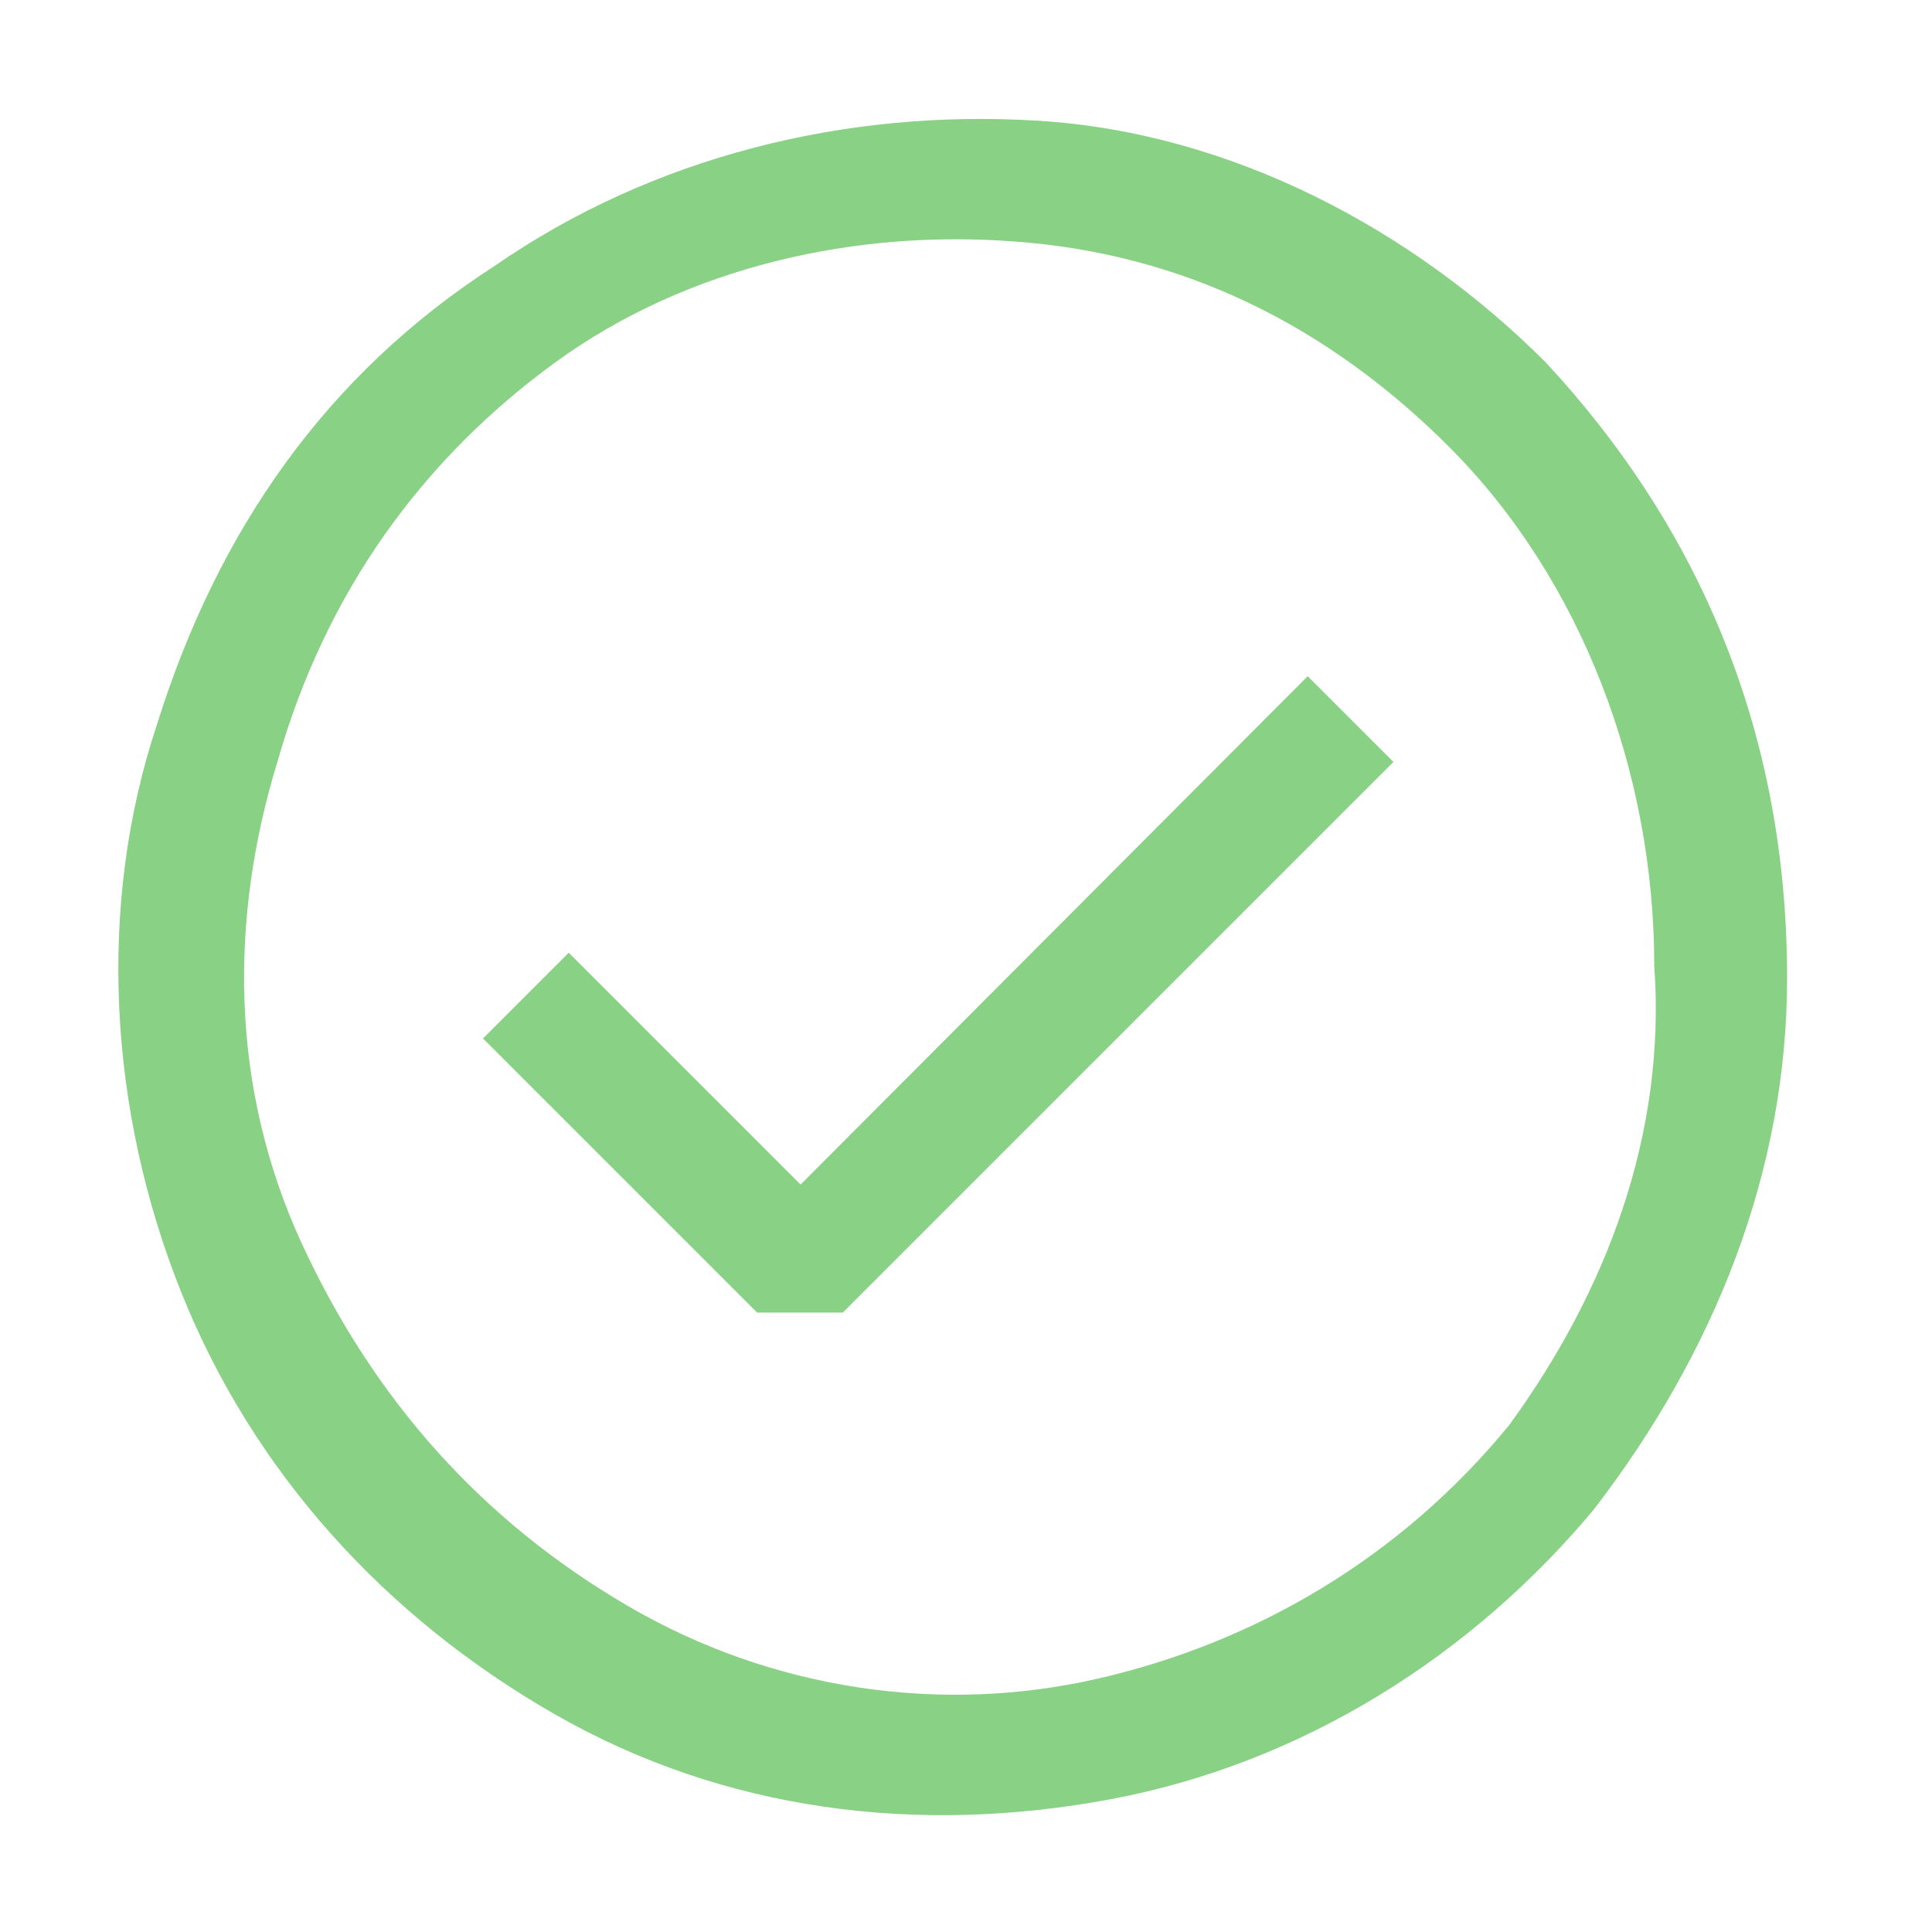
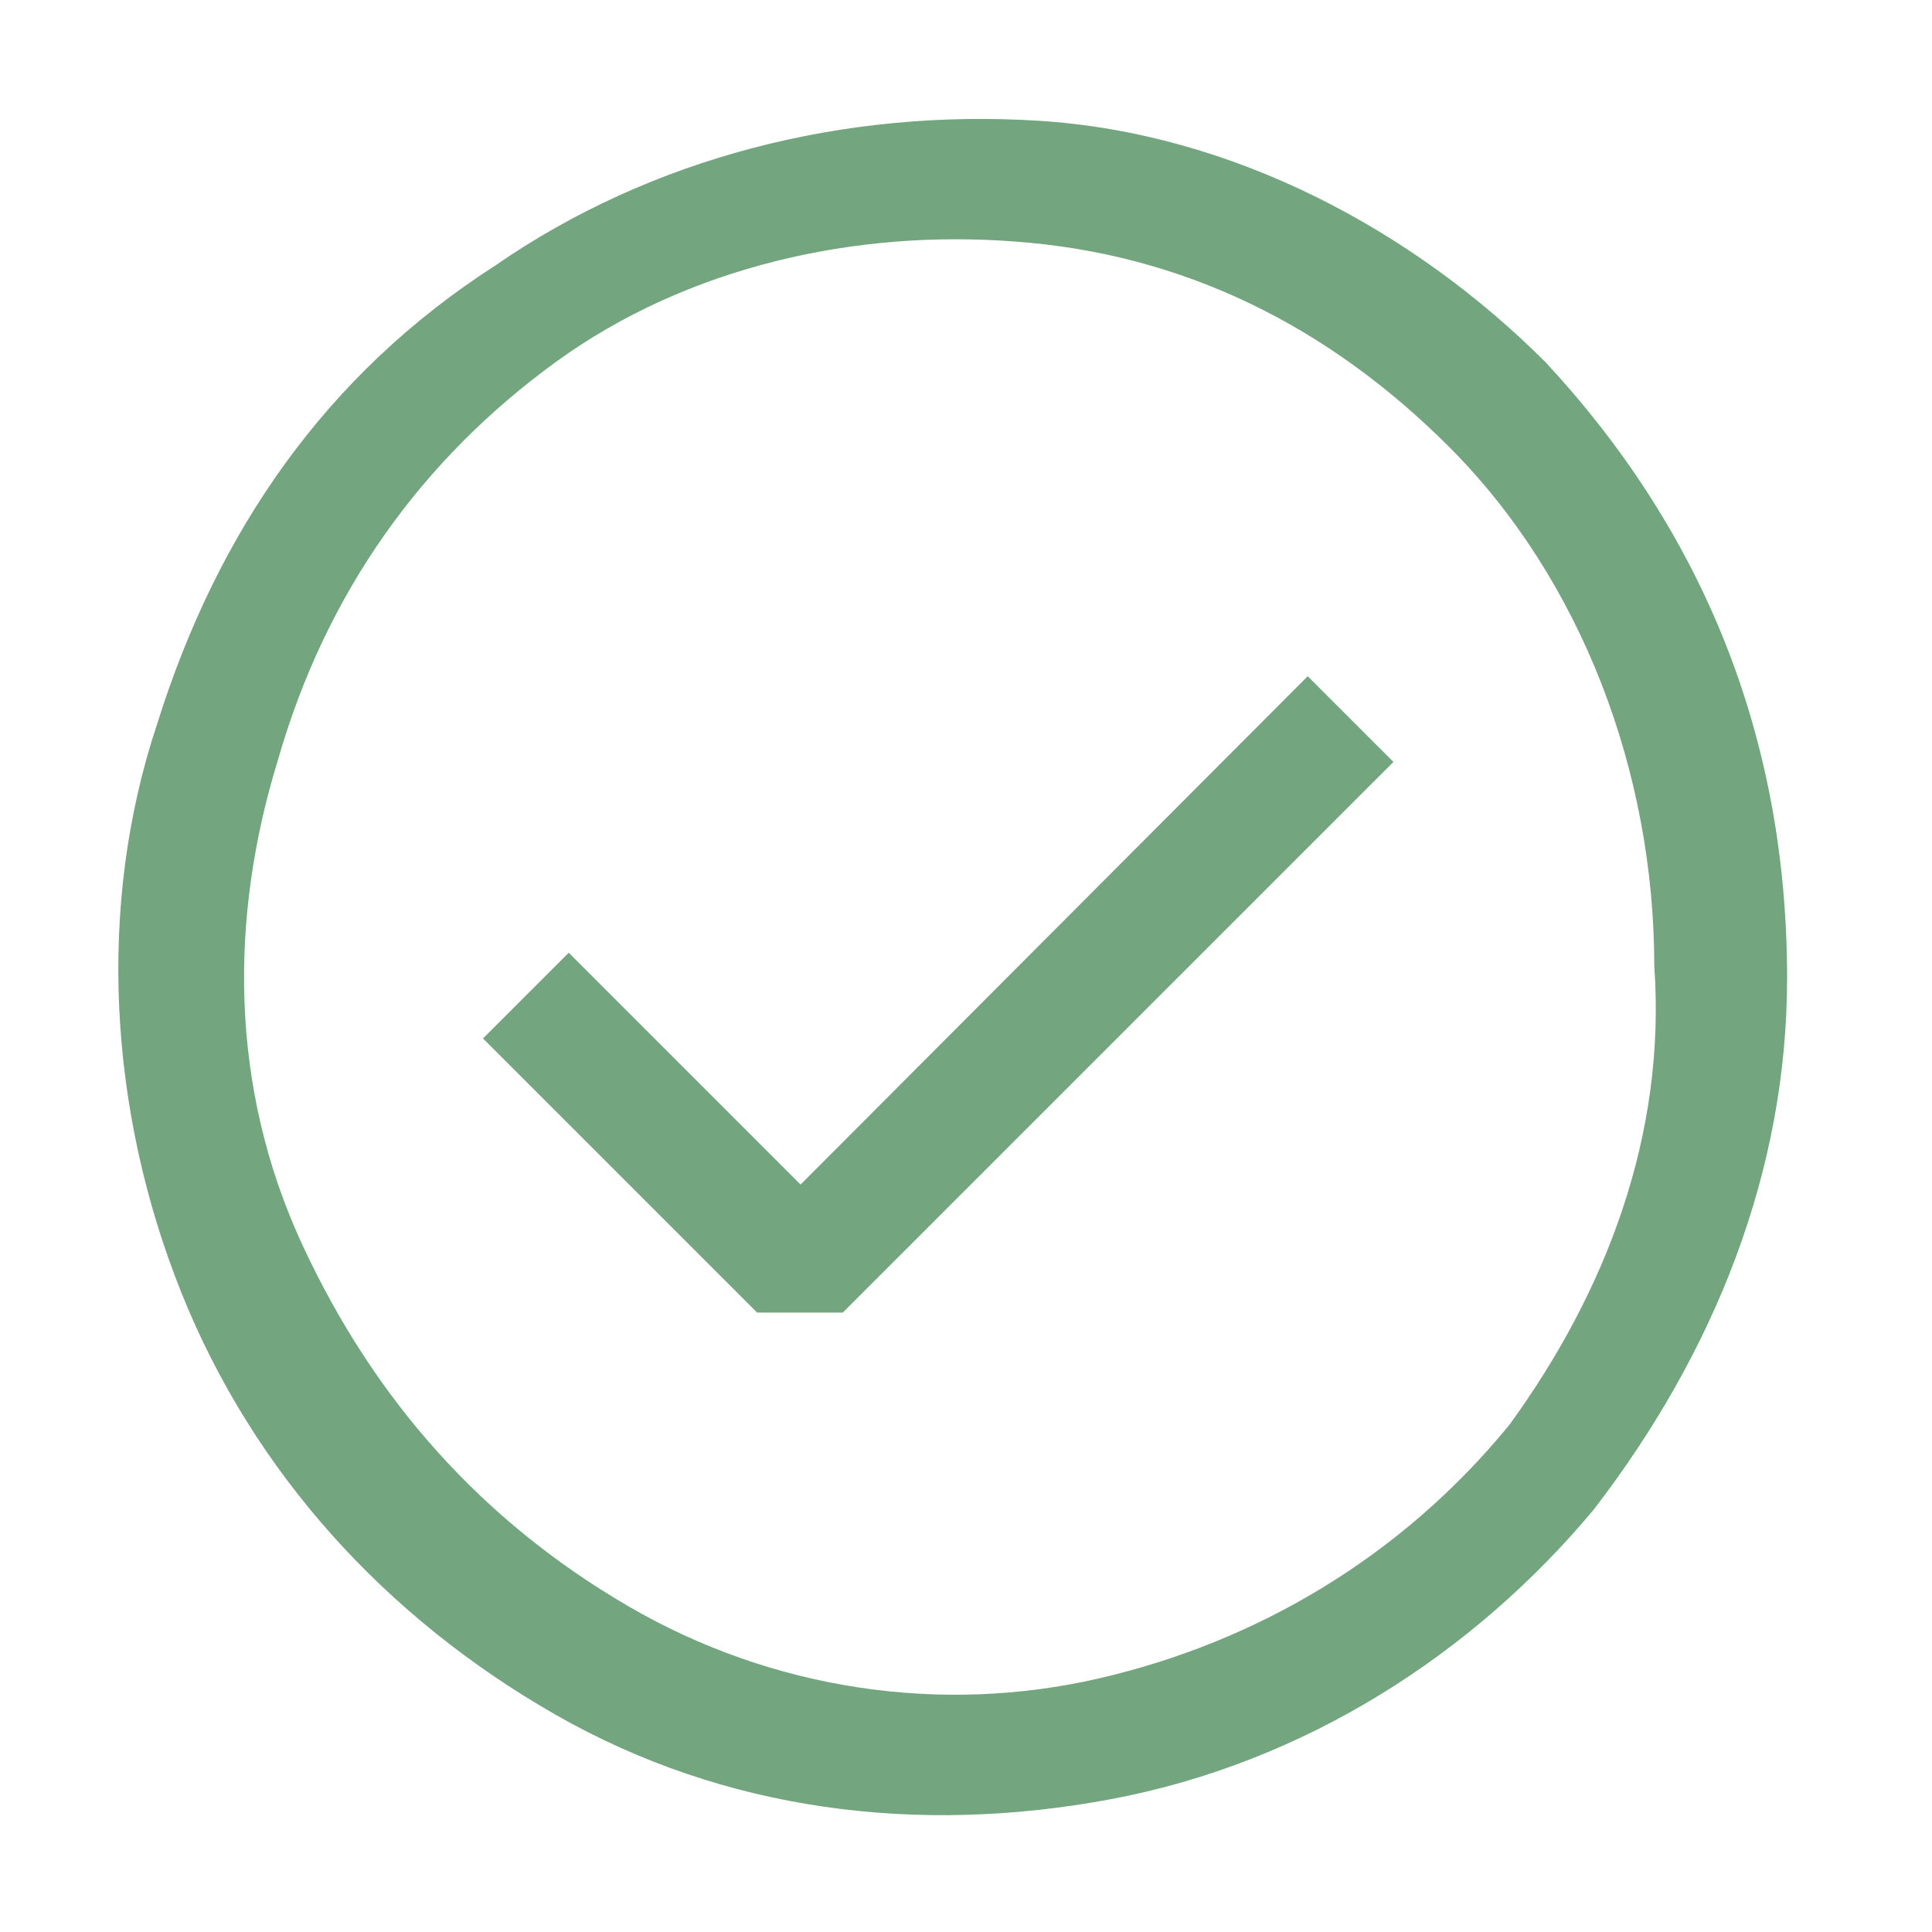
<svg xmlns="http://www.w3.org/2000/svg" width="16" height="16" viewBox="0 0 16 16" fill="none">
-   <path d="M6.27 10.87H6.98L11.54 6.31L10.83 5.6L6.63 9.81L4.71 7.89L4 8.6L6.27 10.87Z" fill="#89D185" />
-   <path fill-rule="evenodd" clip-rule="evenodd" d="M8.6 1C10.2 1.1 11.7 1.9 12.8 3C14.1 4.4 14.8 6.1 14.8 8.1C14.8 9.7 14.2 11.2 13.2 12.5C12.2 13.7 10.8 14.6 9.2 14.9C7.6 15.2 6 15 4.6 14.2C3.2 13.4 2.1 12.2 1.5 10.7C0.9 9.2 0.8 7.5 1.3 6C1.8 4.4 2.7 3.1 4.1 2.2C5.4 1.3 7 0.9 8.6 1ZM9.1 13.9C10.4 13.6 11.6 12.9 12.5 11.8C13.3 10.7 13.8 9.4 13.7 8C13.7 6.4 13.1 4.8 12 3.7C11 2.7 9.8 2.1 8.4 2C7.1 1.9 5.7 2.2 4.6 3C3.5 3.8 2.7 4.9 2.3 6.3C1.9 7.6 1.9 9 2.5 10.3C3.1 11.6 4 12.6 5.2 13.3C6.4 14 7.8 14.2 9.1 13.9Z" fill="#89D185" />
+   <path d="M6.27 10.87H6.98L11.54 6.31L10.83 5.6L6.63 9.81L4.71 7.89L4 8.6L6.27 10.87Z" fill="#73A57F" />
+   <path fill-rule="evenodd" clip-rule="evenodd" d="M8.6 1C10.2 1.1 11.7 1.9 12.8 3C14.1 4.4 14.8 6.1 14.8 8.1C14.8 9.7 14.2 11.2 13.2 12.5C12.2 13.7 10.8 14.6 9.2 14.9C7.6 15.2 6 15 4.6 14.2C3.2 13.4 2.1 12.2 1.5 10.7C0.9 9.2 0.8 7.5 1.3 6C1.8 4.4 2.7 3.1 4.1 2.2C5.4 1.3 7 0.9 8.6 1ZM9.1 13.9C10.4 13.6 11.6 12.9 12.5 11.8C13.3 10.7 13.8 9.4 13.7 8C13.7 6.4 13.1 4.8 12 3.7C11 2.7 9.8 2.1 8.4 2C7.1 1.9 5.7 2.2 4.6 3C3.5 3.8 2.7 4.9 2.3 6.3C1.9 7.6 1.9 9 2.5 10.3C3.1 11.6 4 12.6 5.2 13.3C6.4 14 7.8 14.2 9.1 13.9Z" fill="#73A57F" />
</svg>
